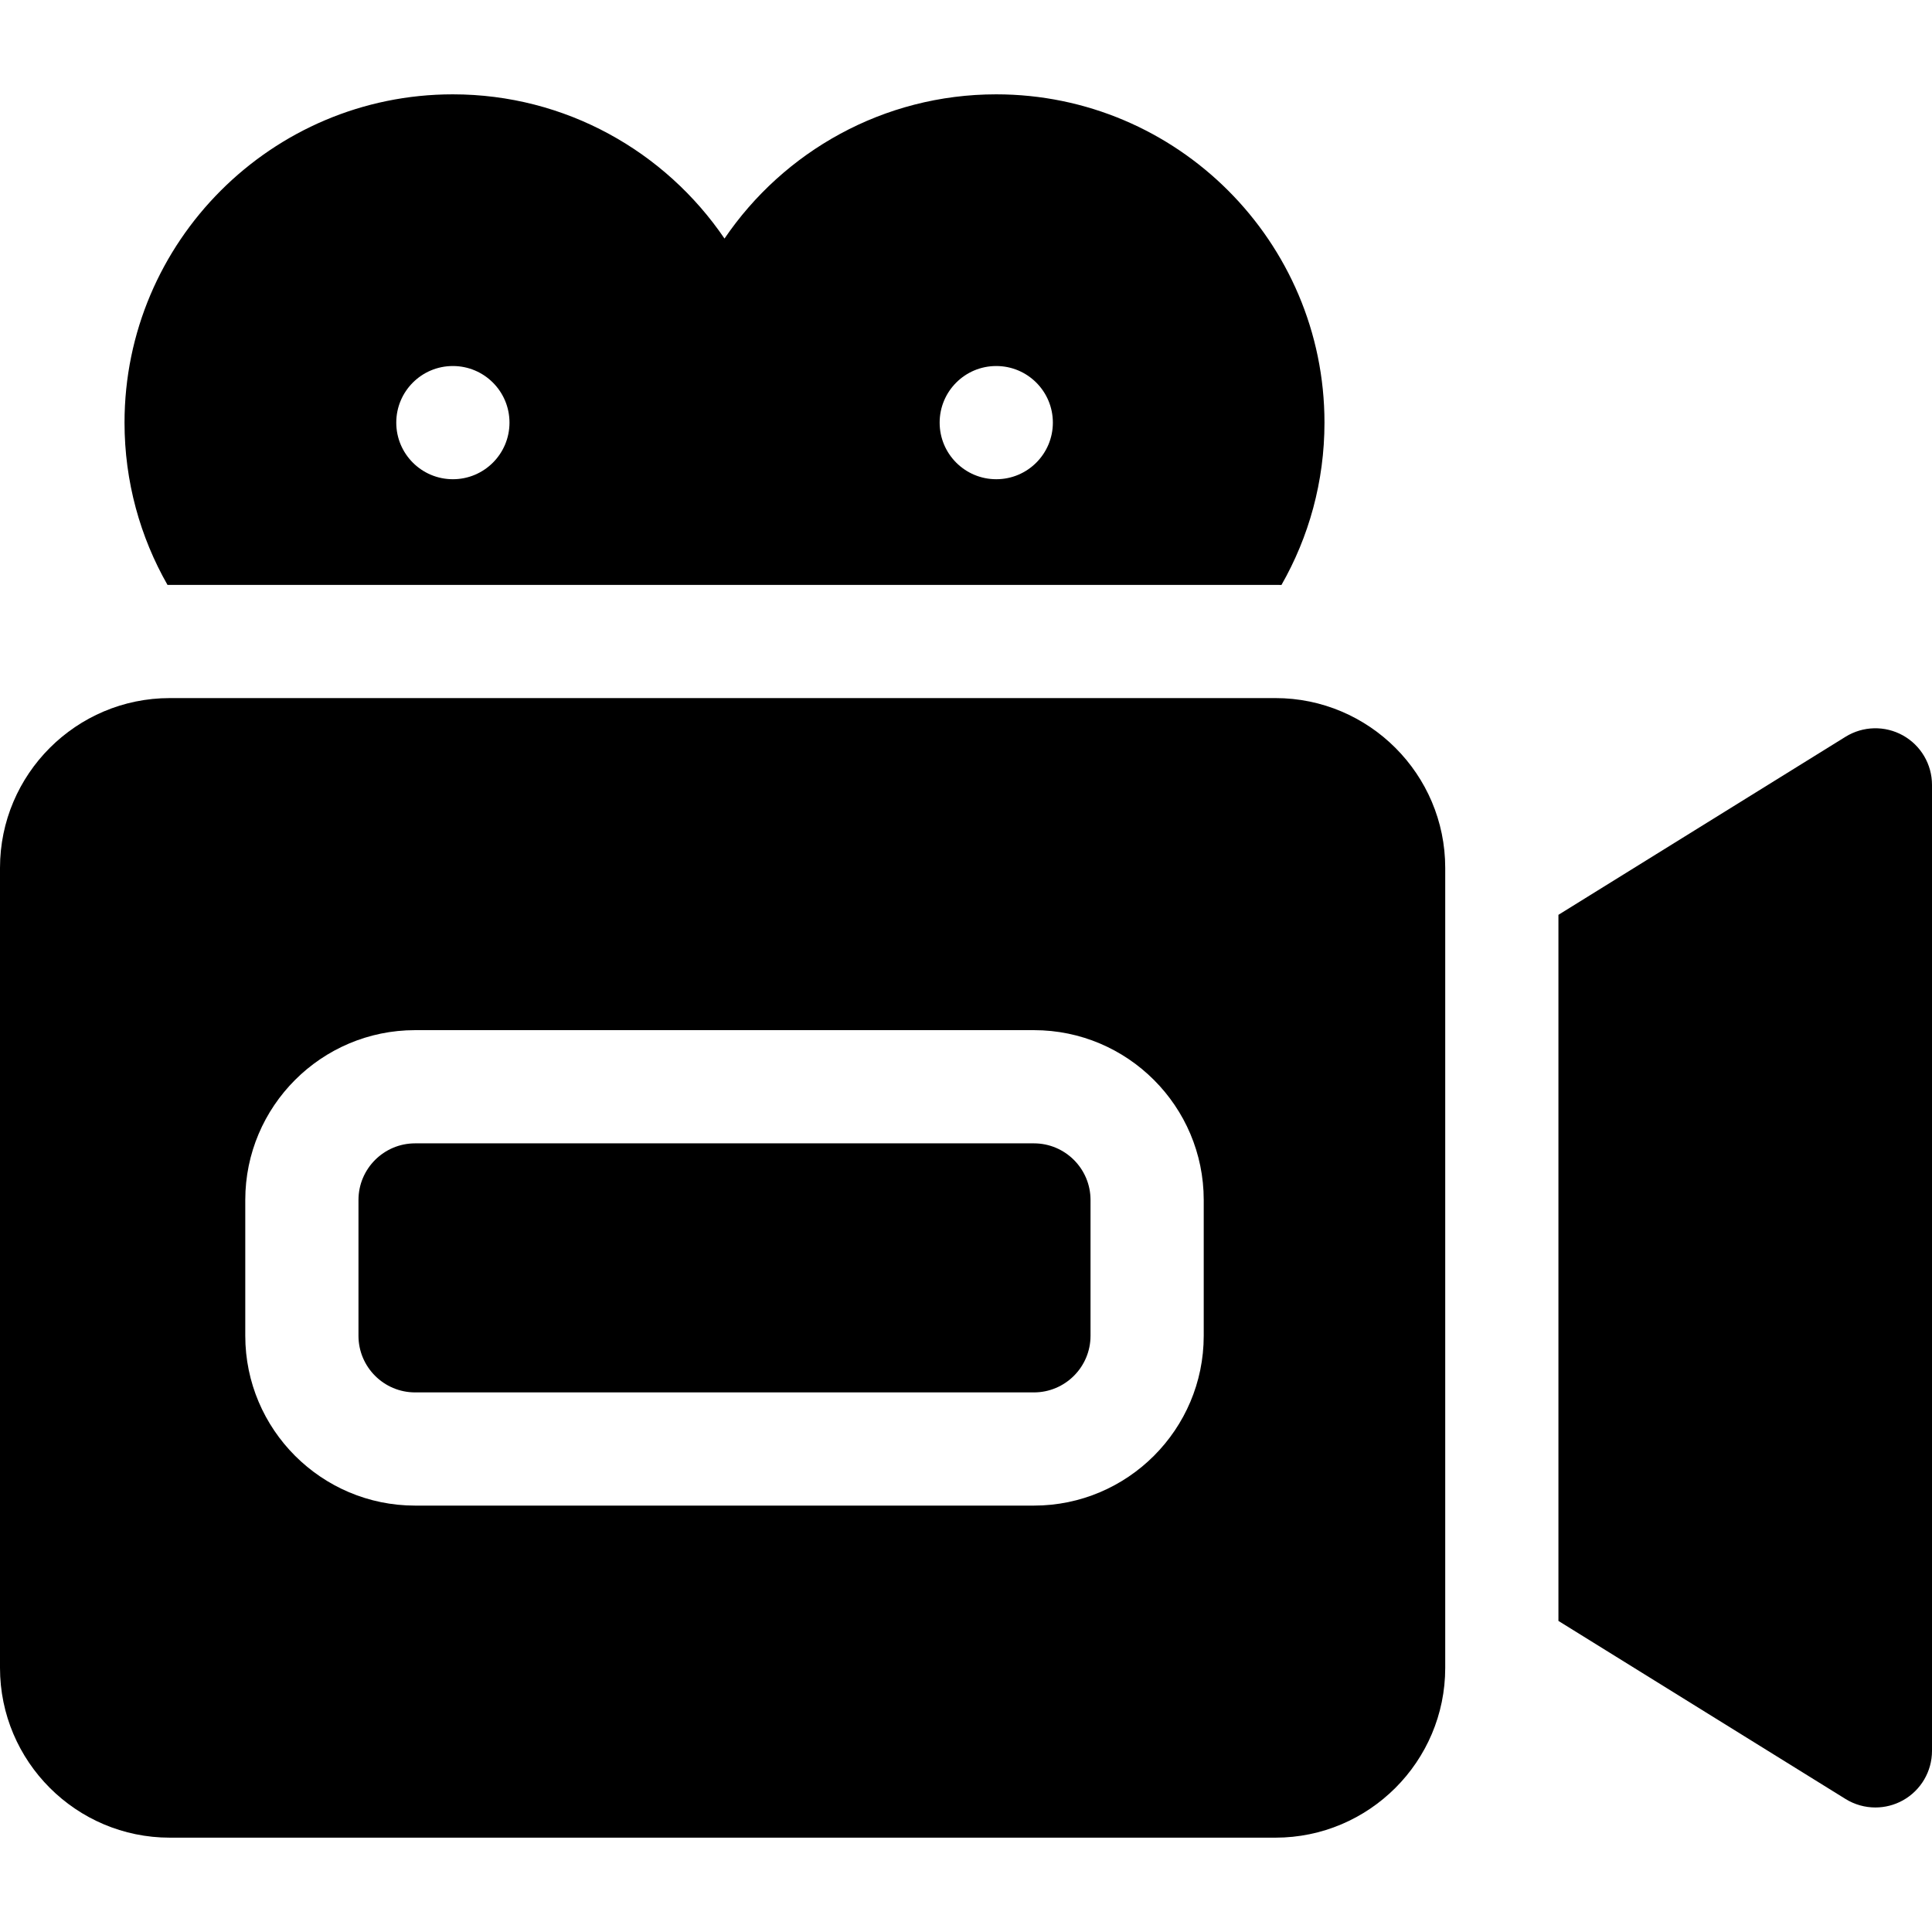
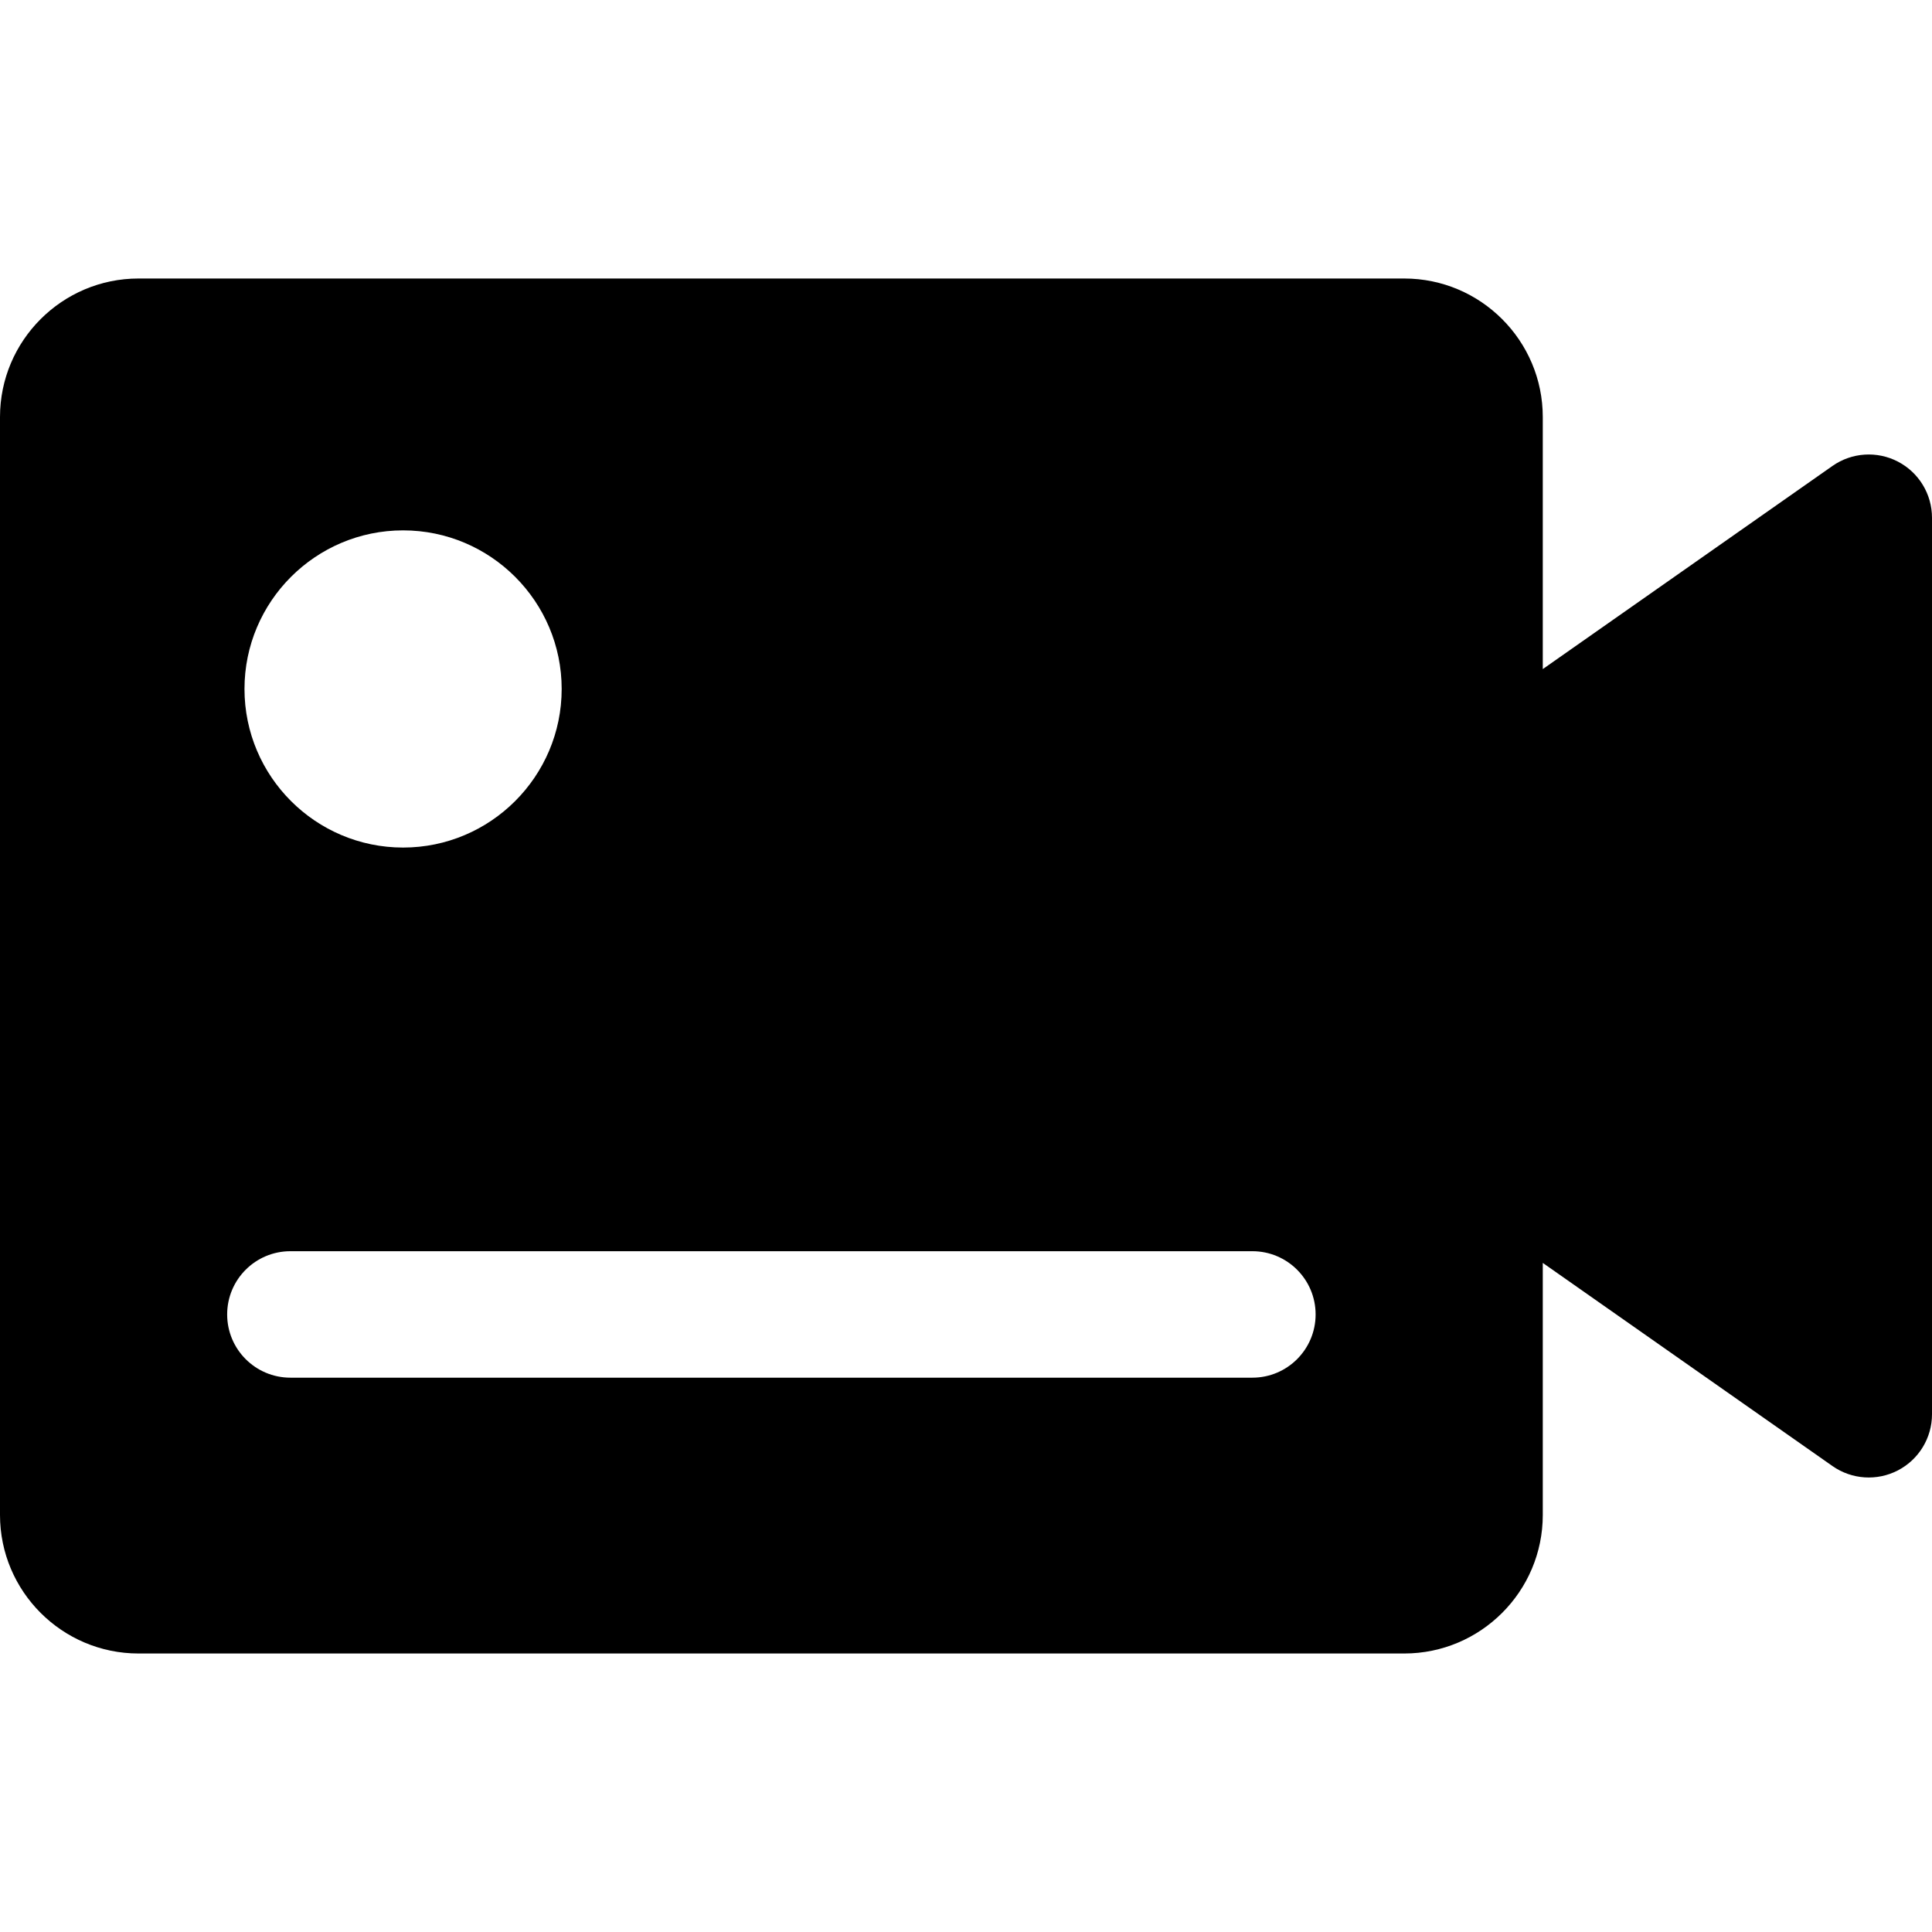
- <svg xmlns="http://www.w3.org/2000/svg" id="Capa_1" enable-background="new 0 0 512 512" height="512" viewBox="0 0 512 512" width="512">
+ <svg xmlns="http://www.w3.org/2000/svg" version="1.1" id="Layer_1" x="0px" y="0px" viewBox="0 0 458.317 458.317" style="enable-background:new 0 0 458.317 458.317;" xml:space="preserve" preserveAspectRatio="xMinYMid meet">
  <g>
-     <path d="m504.29 194.89c-4.75-2.64-10.57-2.51-15.2.36l-76.09 47.19v187.12l76.09 47.19c2.42 1.5 5.16 2.25 7.91 2.25 2.51 0 5.02-.63 7.29-1.89 4.76-2.65 7.71-7.67 7.71-13.11v-256c0-5.44-2.95-10.46-7.71-13.11z" />
-     <path d="m274 303h-164c-8.271 0-15 6.729-15 15v36c0 8.271 6.729 15 15 15h164c8.271 0 15-6.729 15-15v-36c0-8.271-6.729-15-15-15z" />
-     <path d="m338 185h-293c-24.81 0-45 20.19-45 45v212c0 24.81 20.19 45 45 45h293c24.81 0 45-20.19 45-45v-212c0-24.81-20.19-45-45-45zm-19 169c0 24.813-20.187 45-45 45h-164c-24.813 0-45-20.187-45-45v-36c0-24.813 20.187-45 45-45h164c24.813 0 45 20.187 45 45z" />
-     <path d="m45 155h293c.54 0 1.07.01 1.6.02 7.25-12.69 11.4-27.39 11.4-43.02 0-47.97-39.03-87-87-87-29.91 0-56.33 15.17-72 38.22-15.67-23.05-42.09-38.22-72-38.22-47.97 0-87 39.03-87 87 0 15.63 4.15 30.32 11.39 43.01.2-.01.41-.01.61-.01zm219.01-58h.01c8.285 0 15 6.716 15 15s-6.715 15-15 15c-8.284 0-15.005-6.716-15.005-15s6.711-15 14.995-15zm-144 0h.01c8.285 0 15 6.716 15 15s-6.715 15-15 15c-8.284 0-15.005-6.716-15.005-15s6.711-15 14.995-15z" />
+     <g>
+       <path d="M450.237,109.509c-4.964-2.582-10.953-2.187-15.534,1.026l-68.72,48.19V98.933c0-18.121-14.743-32.864-32.865-32.864    H32.865C14.743,66.068,0,80.811,0,98.933v260.452c0,18.121,14.743,32.864,32.865,32.864h300.254    c18.122,0,32.865-14.743,32.865-32.864V299.59l68.72,48.191c4.573,3.206,10.561,3.613,15.534,1.026    c4.964-2.582,8.079-7.712,8.079-13.308V122.816C458.315,117.222,455.201,112.092,450.237,109.509z M95.621,125.816    c20.745,0,37.622,16.877,37.622,37.622s-16.877,37.623-37.622,37.623s-37.623-16.878-37.623-37.623S74.875,125.816,95.621,125.816    z M297.095,326.817H68.889c-8.284,0-15-6.716-15-15s6.716-15,15-15h228.206c8.284,0,15,6.716,15,15    S305.379,326.817,297.095,326.817z" />
+     </g>
  </g>
+   <g>
+ </g>
+   <g>
+ </g>
+   <g>
+ </g>
+   <g>
+ </g>
+   <g>
+ </g>
+   <g>
+ </g>
+   <g>
+ </g>
+   <g>
+ </g>
+   <g>
+ </g>
+   <g>
+ </g>
+   <g>
+ </g>
+   <g>
+ </g>
+   <g>
+ </g>
+   <g>
+ </g>
+   <g>
+ </g>
</svg>
